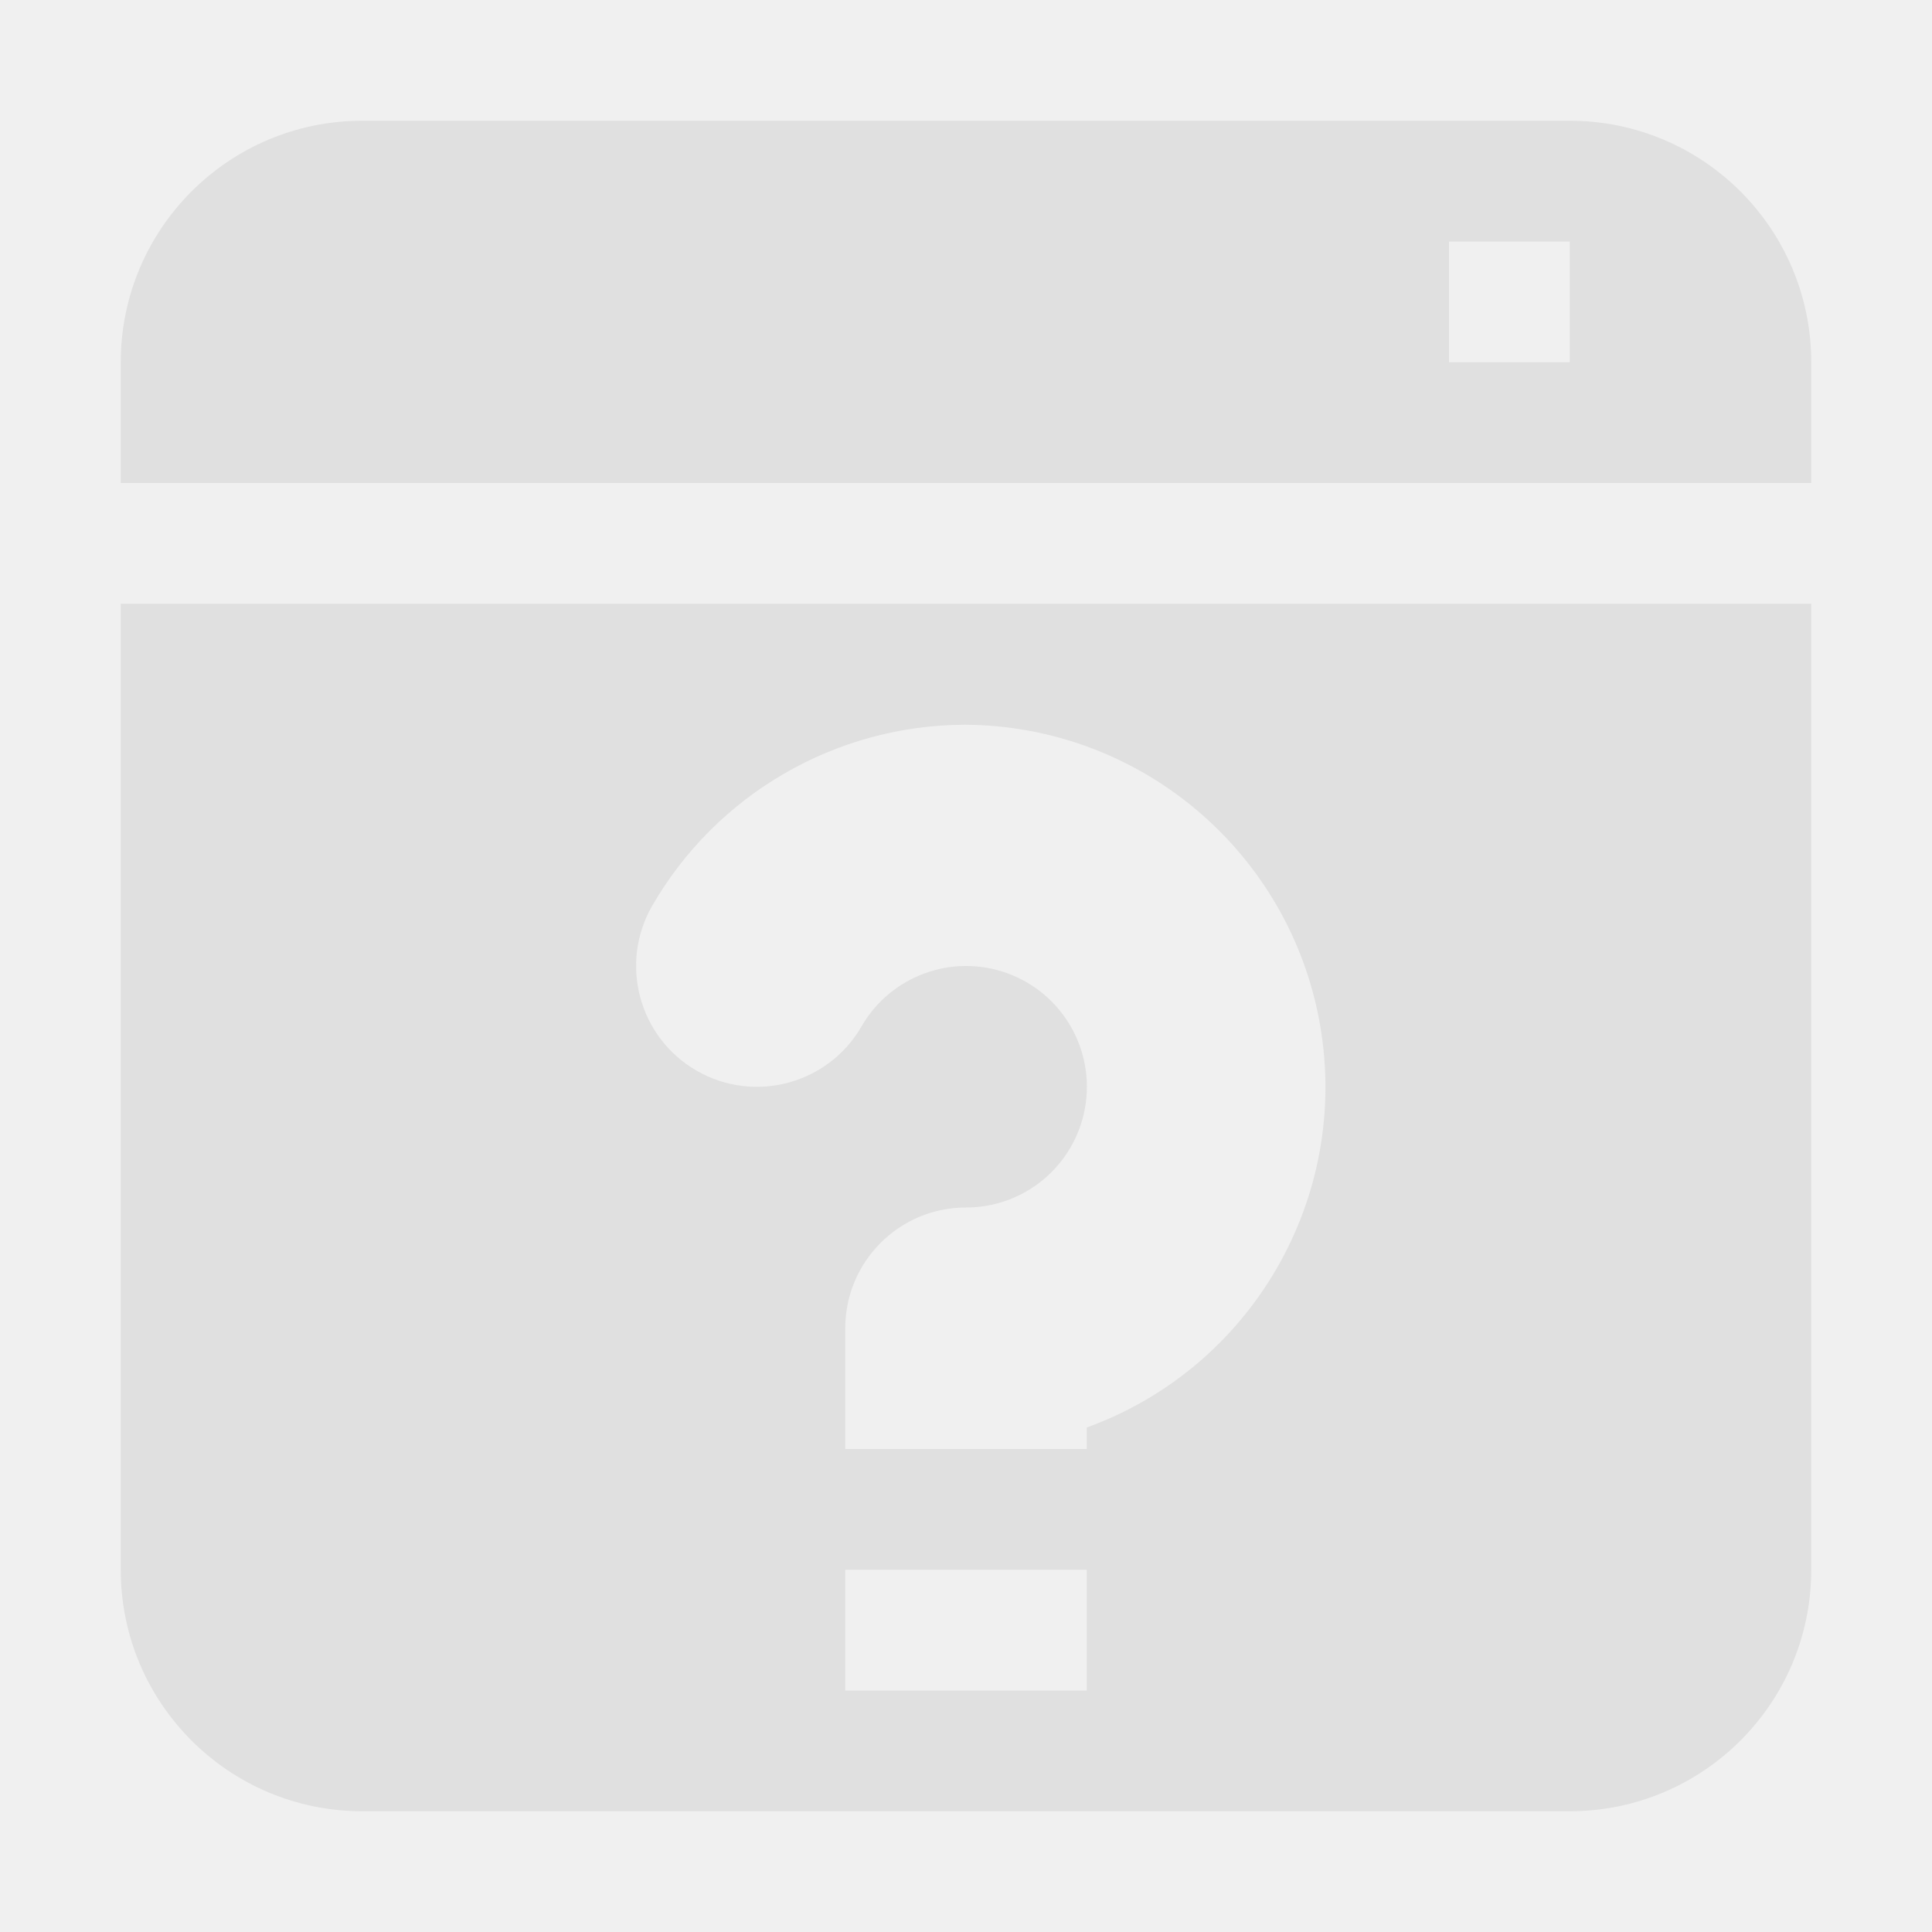
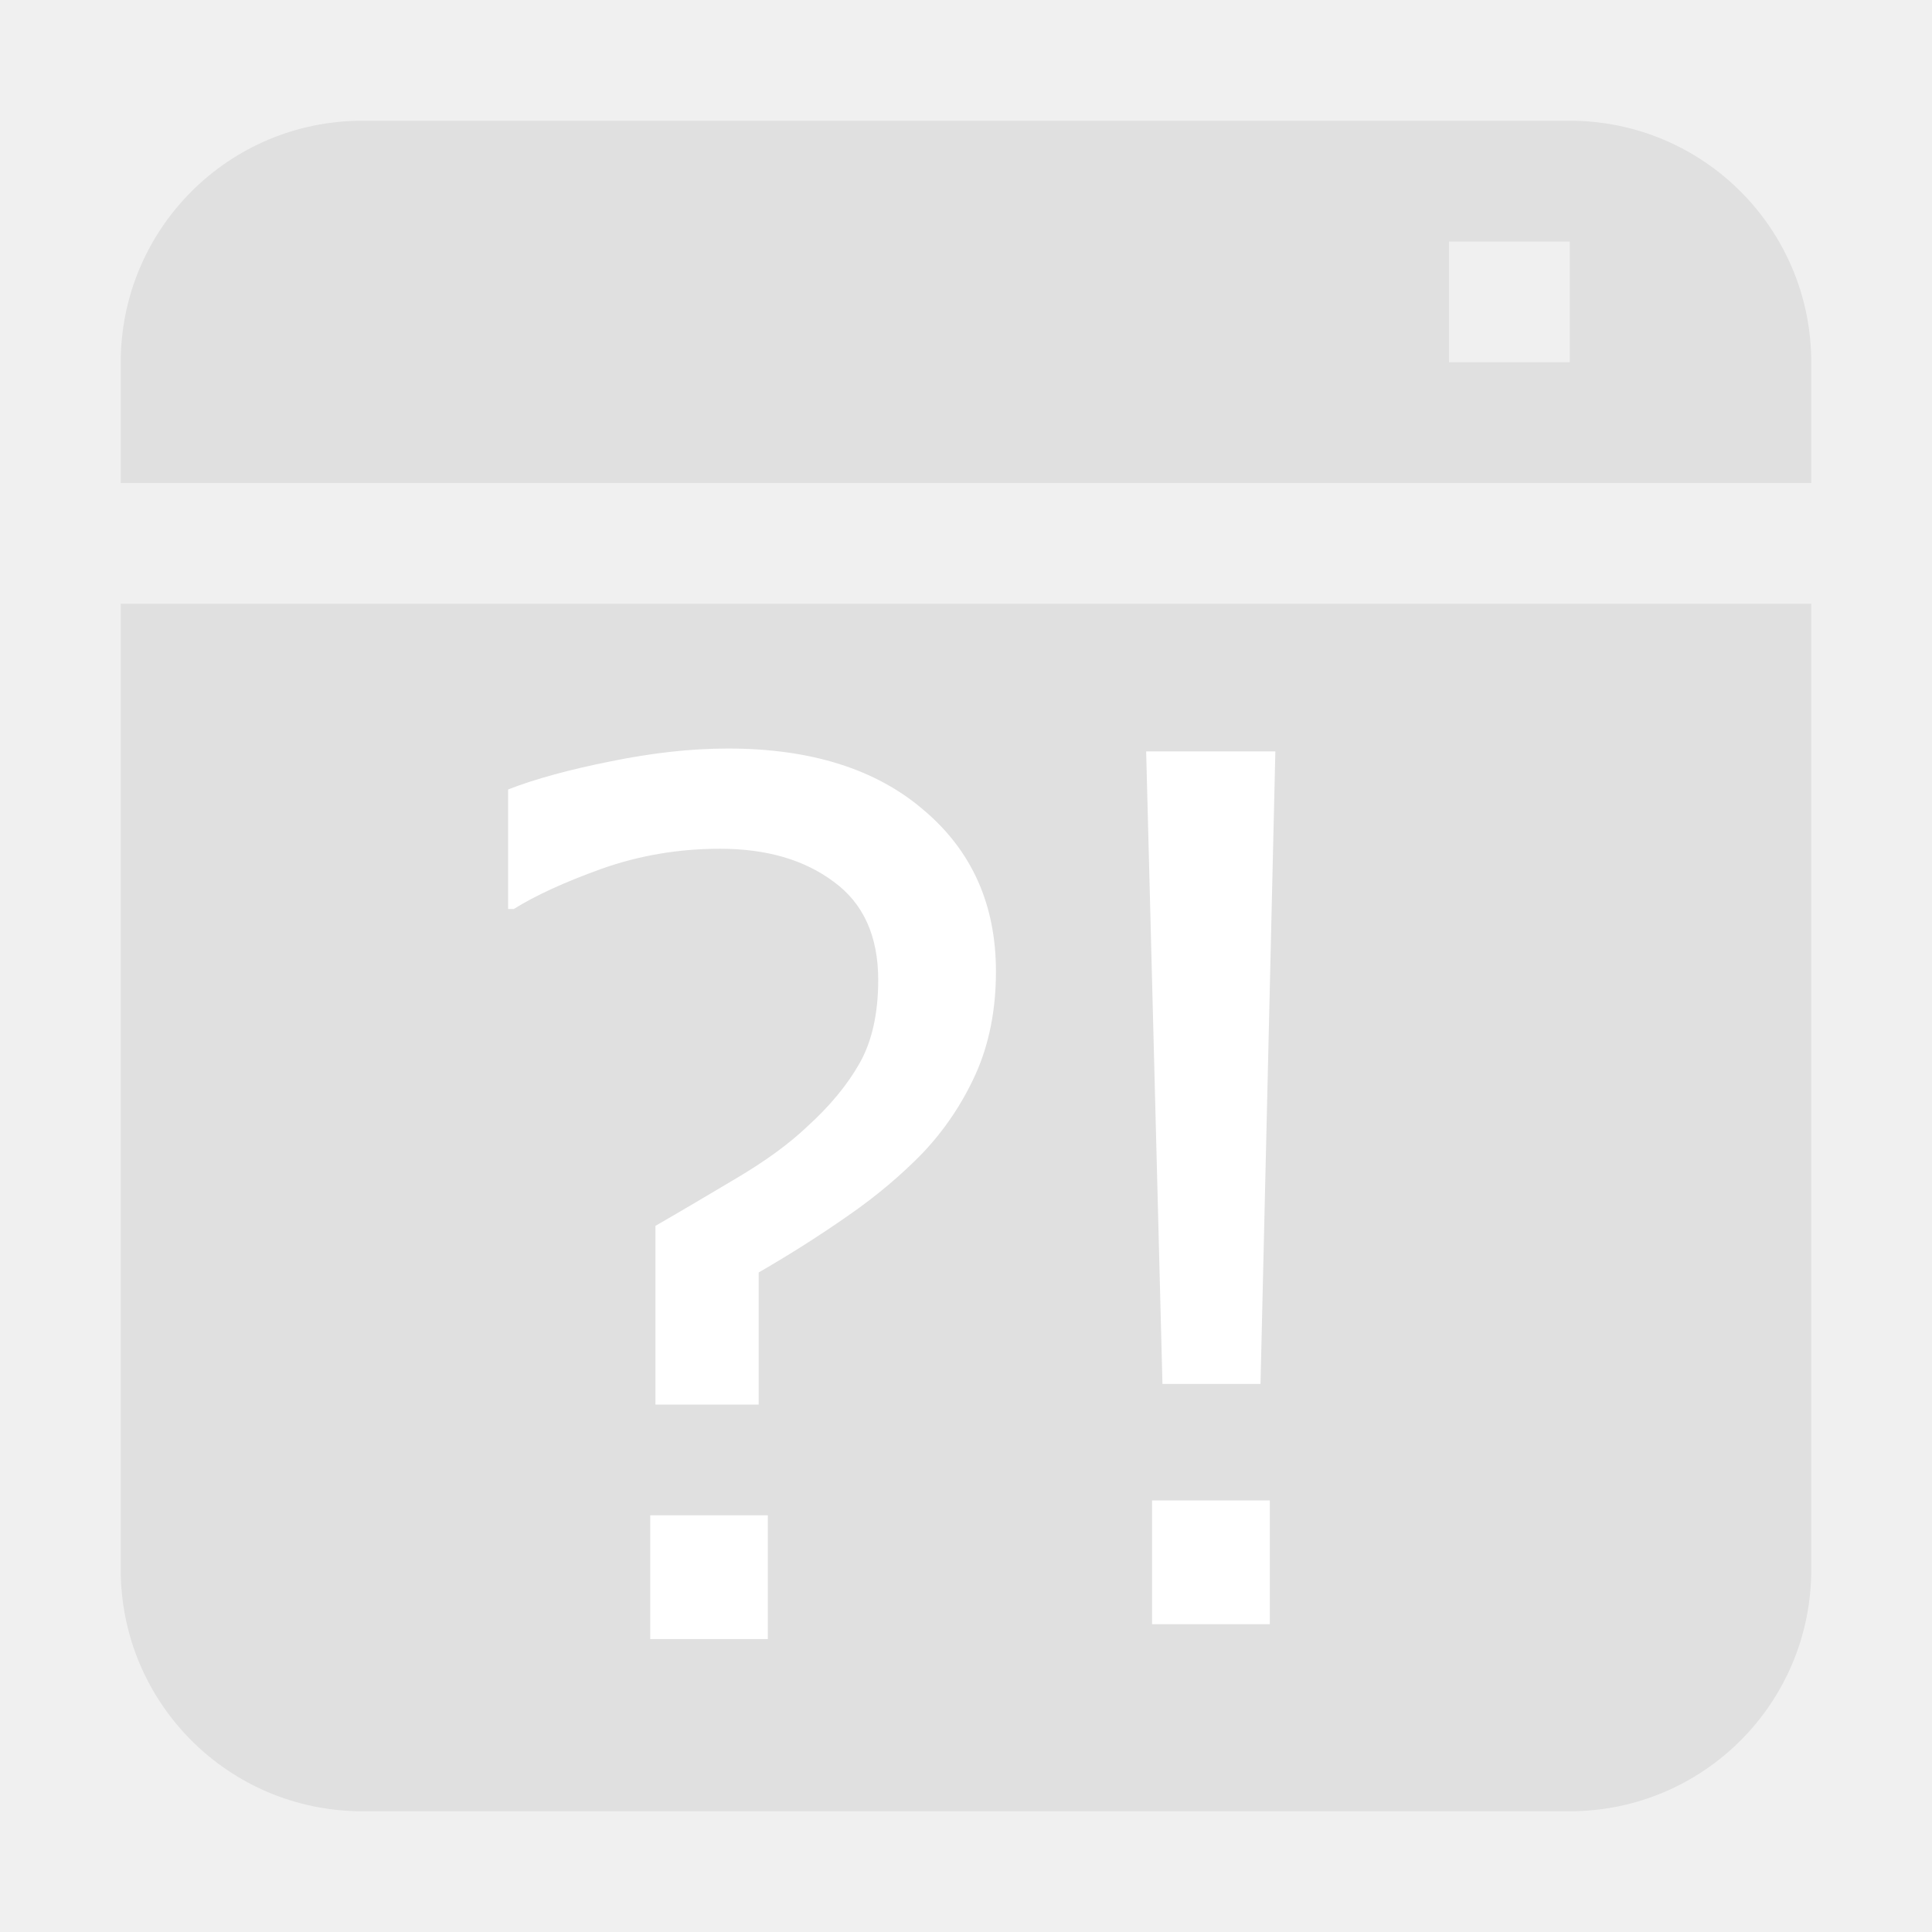
- <svg xmlns="http://www.w3.org/2000/svg" width="16" height="16">
-   <path fill="#e0e0e0" d="M3 1a2 2 0 0 0-2 2v1h14V3a2 2 0 0 0-2-2zm9 1h1v1h-1zM1 5v8a2 2 0 0 0 2 2h10a2 2 0 0 0 2-2V5zm6.986 1.002A3 3 0 0 1 9 11.822V12H7v-1a1 1 0 0 1 1-1 1 1 0 1 0-.865-1.5 1 1 0 0 1-1.733-1 3 3 0 0 1 2.584-1.498zM7 13h2v1H7z" />
+ <svg xmlns="http://www.w3.org/2000/svg" width="16" height="16" version="1.1" id="svg1">
+   <defs id="defs1">
+     <rect x="-14.58" y="-12.674" width="55.068" height="41.498" id="rect1" />
+     <rect x="-14.58" y="-12.674" width="55.068" height="41.498" id="rect1-4" />
+   </defs>
+   <path fill="#e0e0e0" d="M 3,1 C 1.895,1 1,1.895 1,3 V 4 H 15 V 3 C 15,1.895 14.105,1 13,1 Z m 9,1 h 1 V 3 H 12 Z M 1,5 v 8 c 0,1.105 0.895,2 2,2 h 10 c 1.105,0 2,-0.895 2,-2 V 5 Z" id="path1" />
+   <path d="m 5.385,12.549 v 1.025 H 6.359 v -1.025 z" style="white-space:pre;shape-inside:url(#rect1);fill:#ffffff" id="path5" />
+   <path d="m 6.029,6.199 c -0.306,0 -0.63,0.036 -0.975,0.107 -0.341,0.068 -0.623,0.145 -0.846,0.232 v 0.99 h 0.047 C 4.434,7.416 4.676,7.305 4.982,7.195 5.292,7.085 5.619,7.029 5.963,7.029 c 0.386,0 0.699,0.092 0.941,0.273 0.245,0.178 0.369,0.449 0.369,0.814 0,0.278 -0.052,0.508 -0.154,0.689 C 7.017,8.985 6.874,9.158 6.689,9.326 6.536,9.472 6.34,9.615 6.098,9.758 5.859,9.9 5.635,10.033 5.428,10.152 v 1.48 h 0.855 v -1.094 C 6.545,10.387 6.791,10.23 7.023,10.068 7.256,9.907 7.462,9.733 7.641,9.549 7.822,9.358 7.969,9.14 8.08,8.895 8.192,8.645 8.248,8.362 8.248,8.045 8.248,7.492 8.049,7.046 7.65,6.709 7.255,6.369 6.714,6.199 6.029,6.199 Z" style="white-space:pre;shape-inside:url(#rect1);fill:#ffffff" id="path4" />
+   <path d="m 9.541,12.426 v 1.025 h 0.975 v -1.025 z" style="white-space:pre;shape-inside:url(#rect1-4);fill:#ffffff" id="path3" />
+   <path d="M 9.492,6.223 9.627,11.461 H 10.439 L 10.562,6.223 Z" style="white-space:pre;shape-inside:url(#rect1-4);fill:#ffffff" id="path2" />
</svg>
